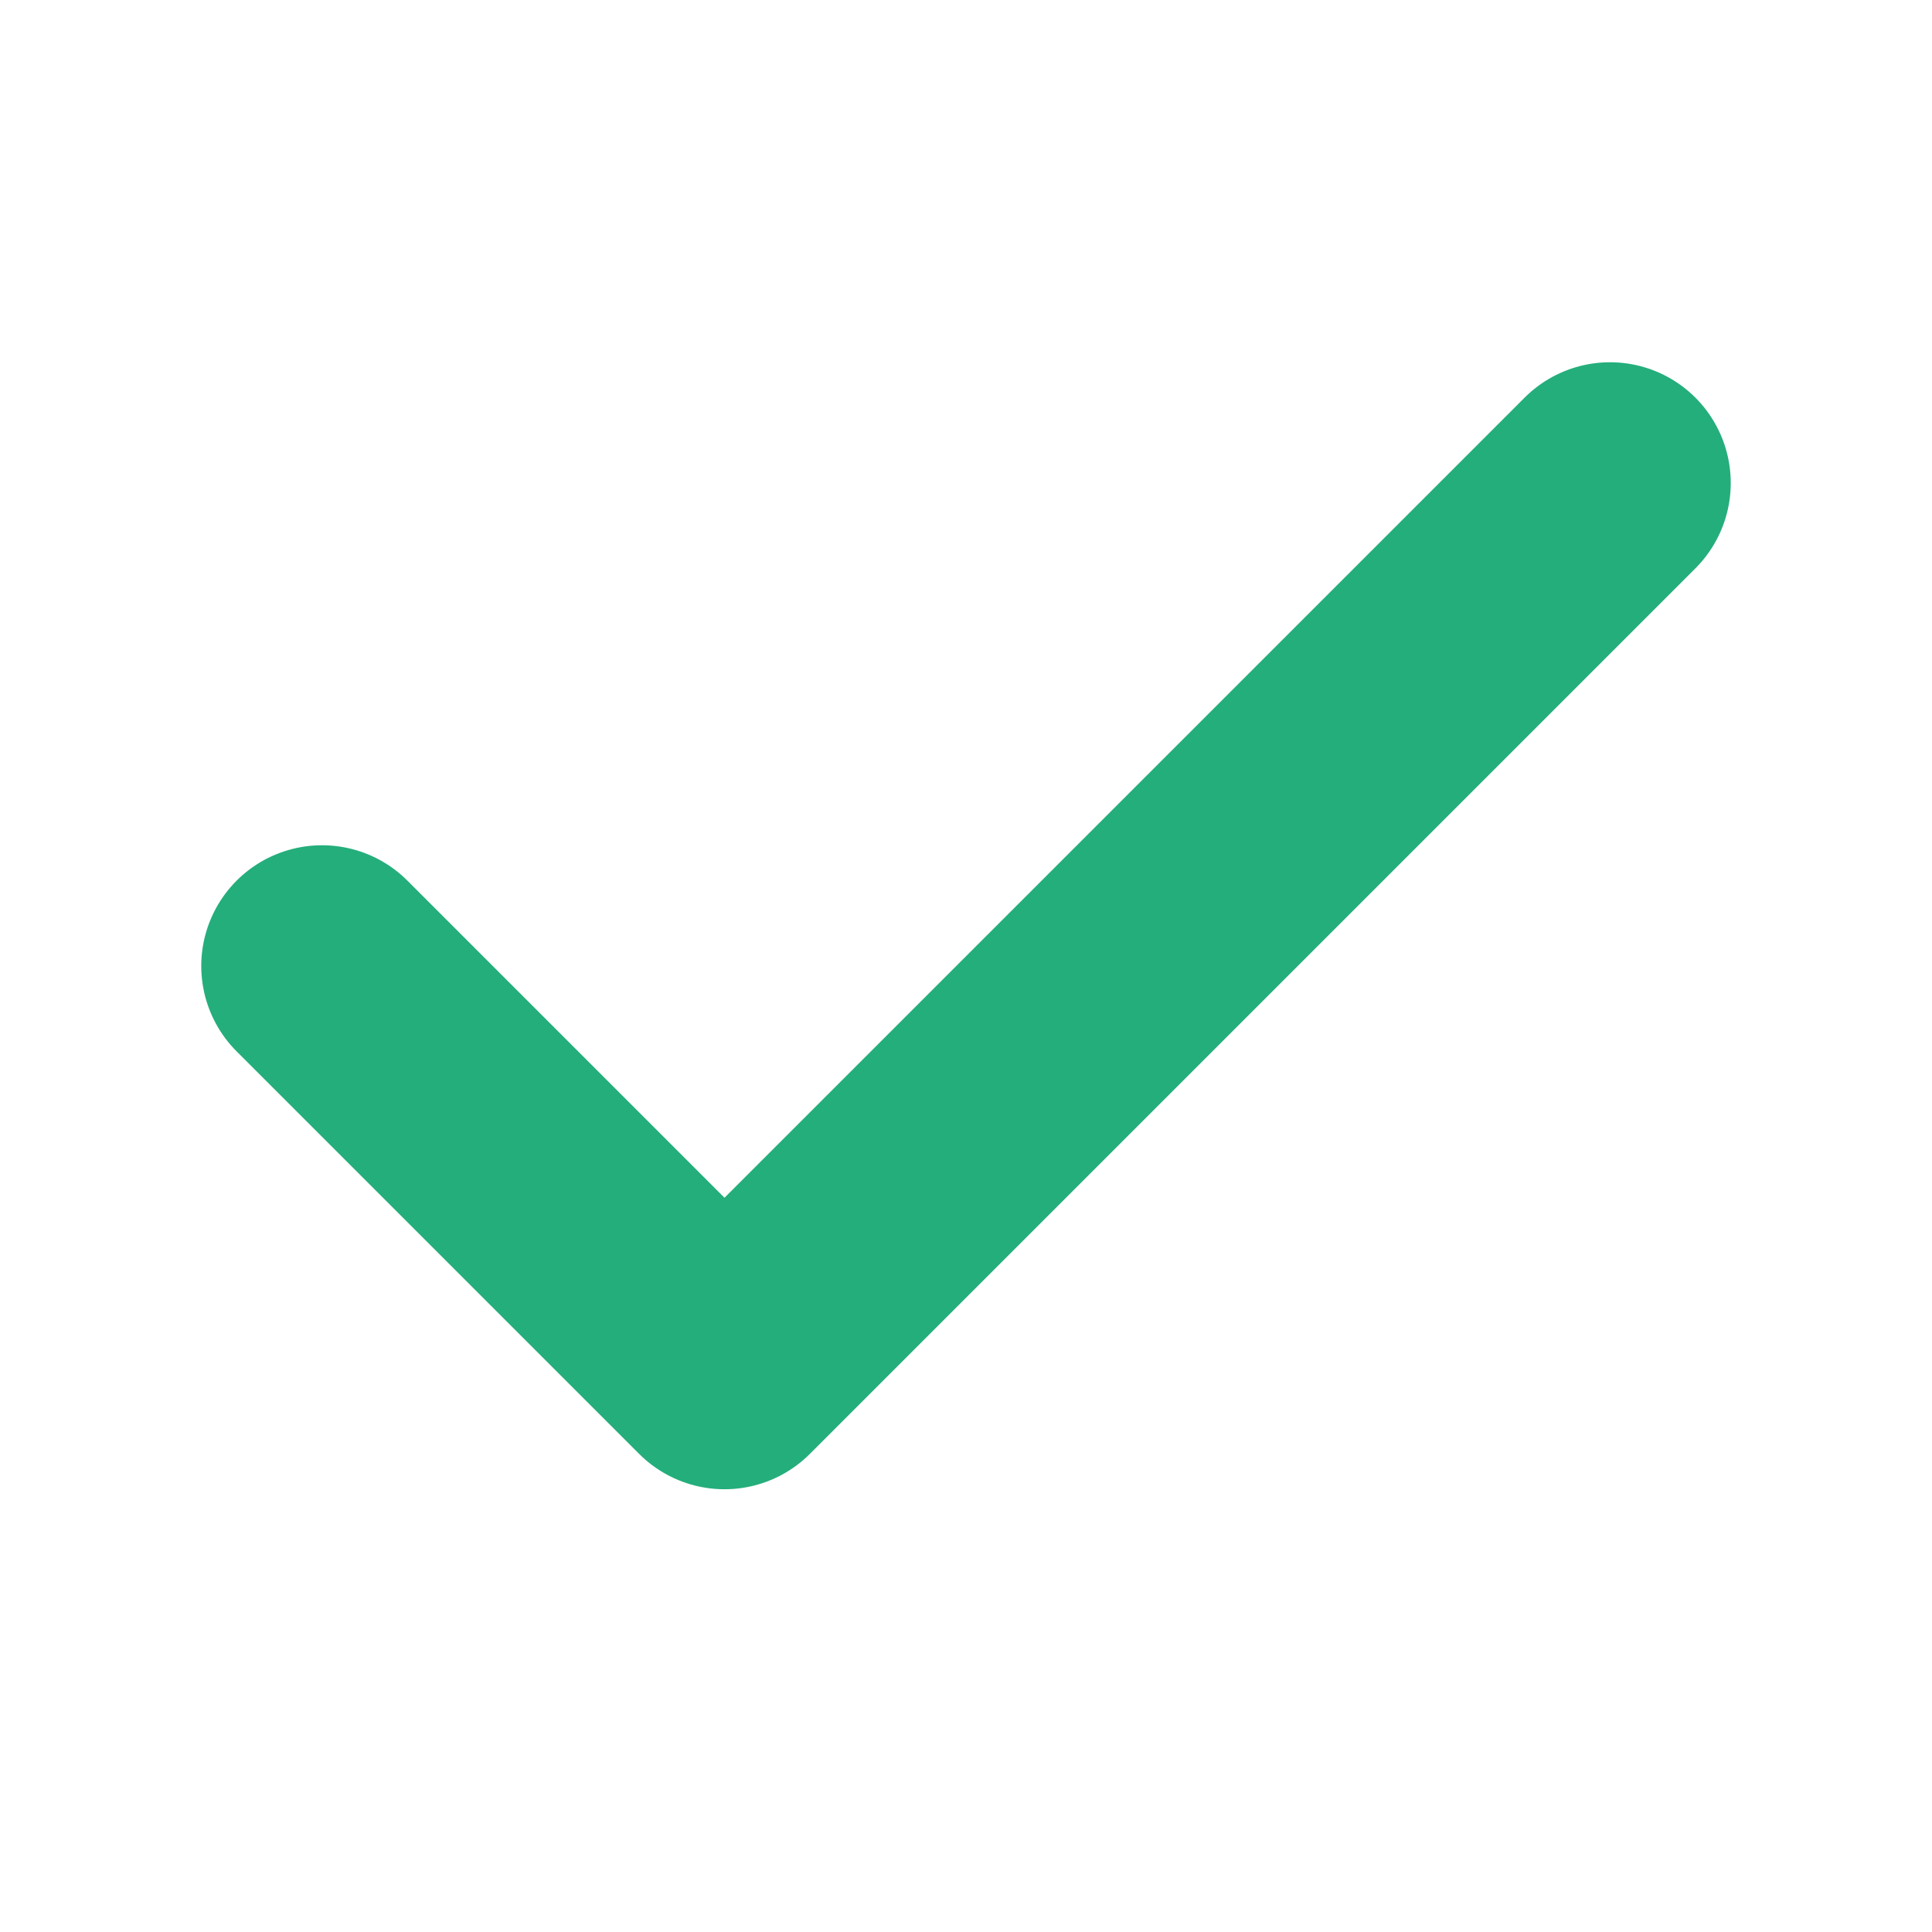
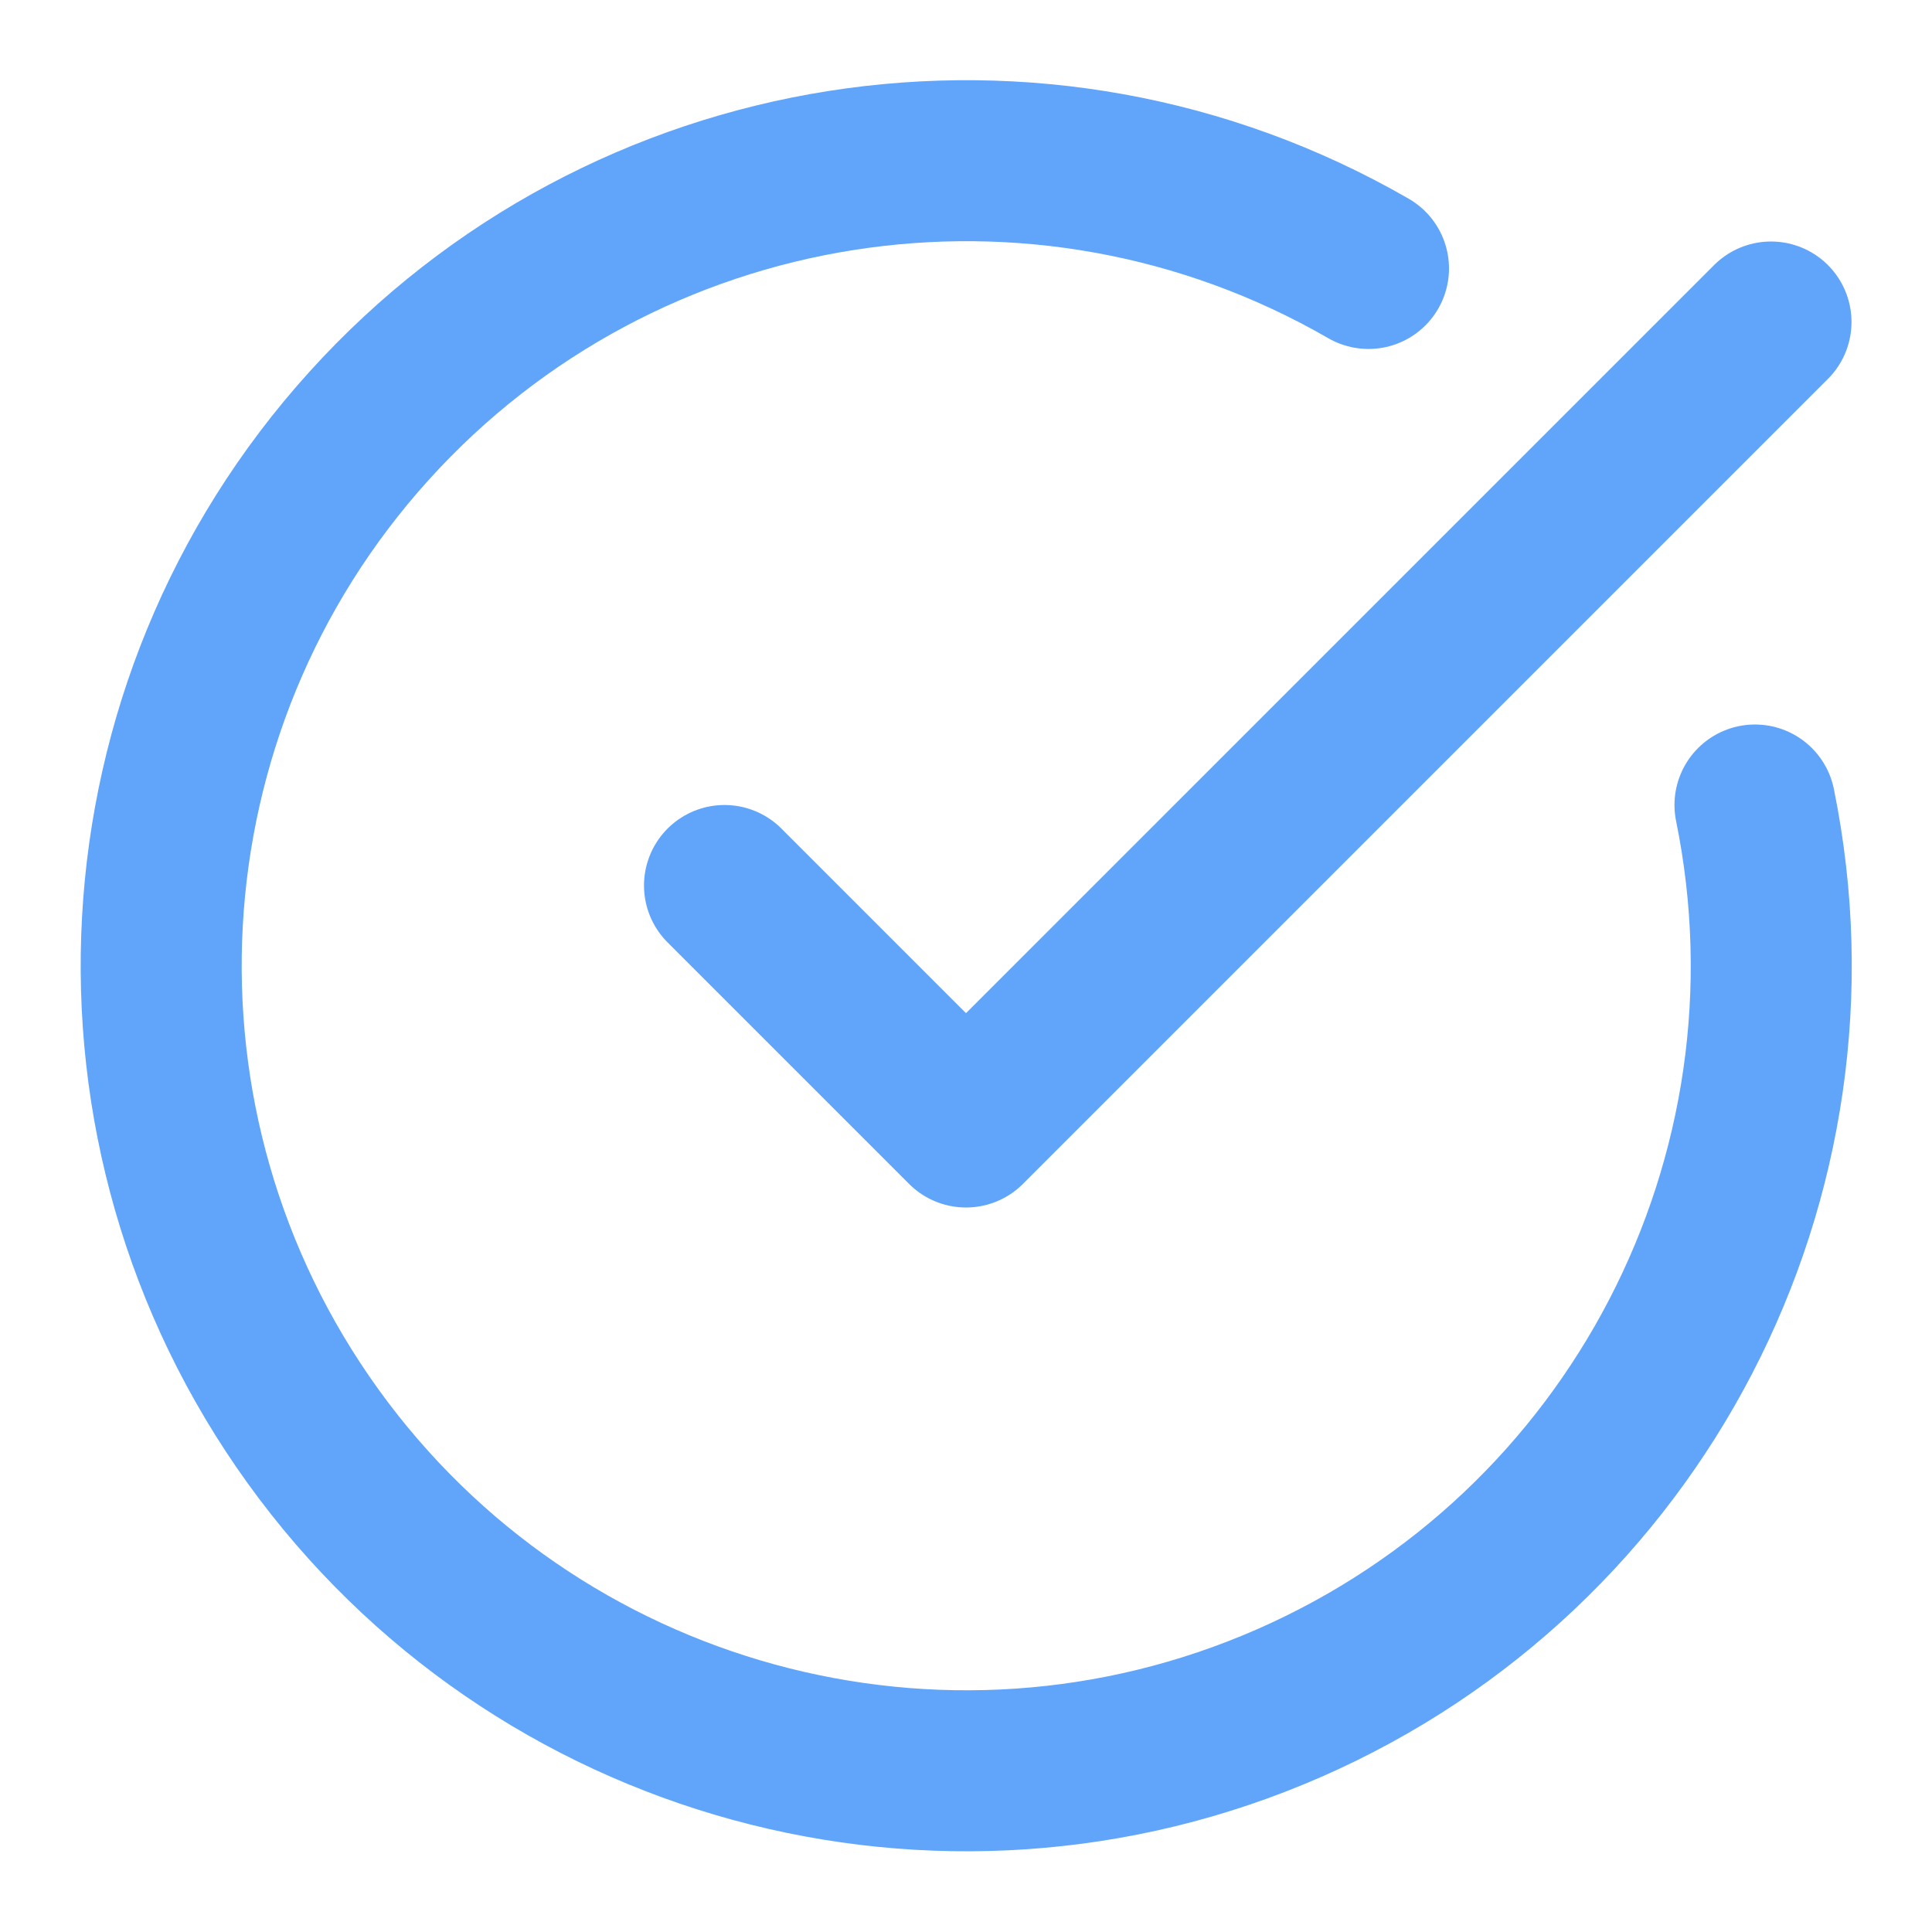
- <svg xmlns="http://www.w3.org/2000/svg" width="12" height="12" viewBox="0 0 12 12" fill="none">
-   <path d="M10 3L4.5 8.5L2 6" stroke="#24AE7C" stroke-width="1.5" stroke-linecap="round" stroke-linejoin="round" />
+ <svg xmlns="http://www.w3.org/2000/svg" width="32" height="32" viewBox="0 0 24 24" fill="none" stroke="#60a5fa" stroke-width="2" stroke-linecap="round" stroke-linejoin="round" class="lucide lucide-circle-check-big-icon lucide-circle-check-big">
+   <path d="M21.801 10A10 10 0 1 1 17 3.335" />
+   <path d="m9 11 3 3L22 4" />
</svg>
